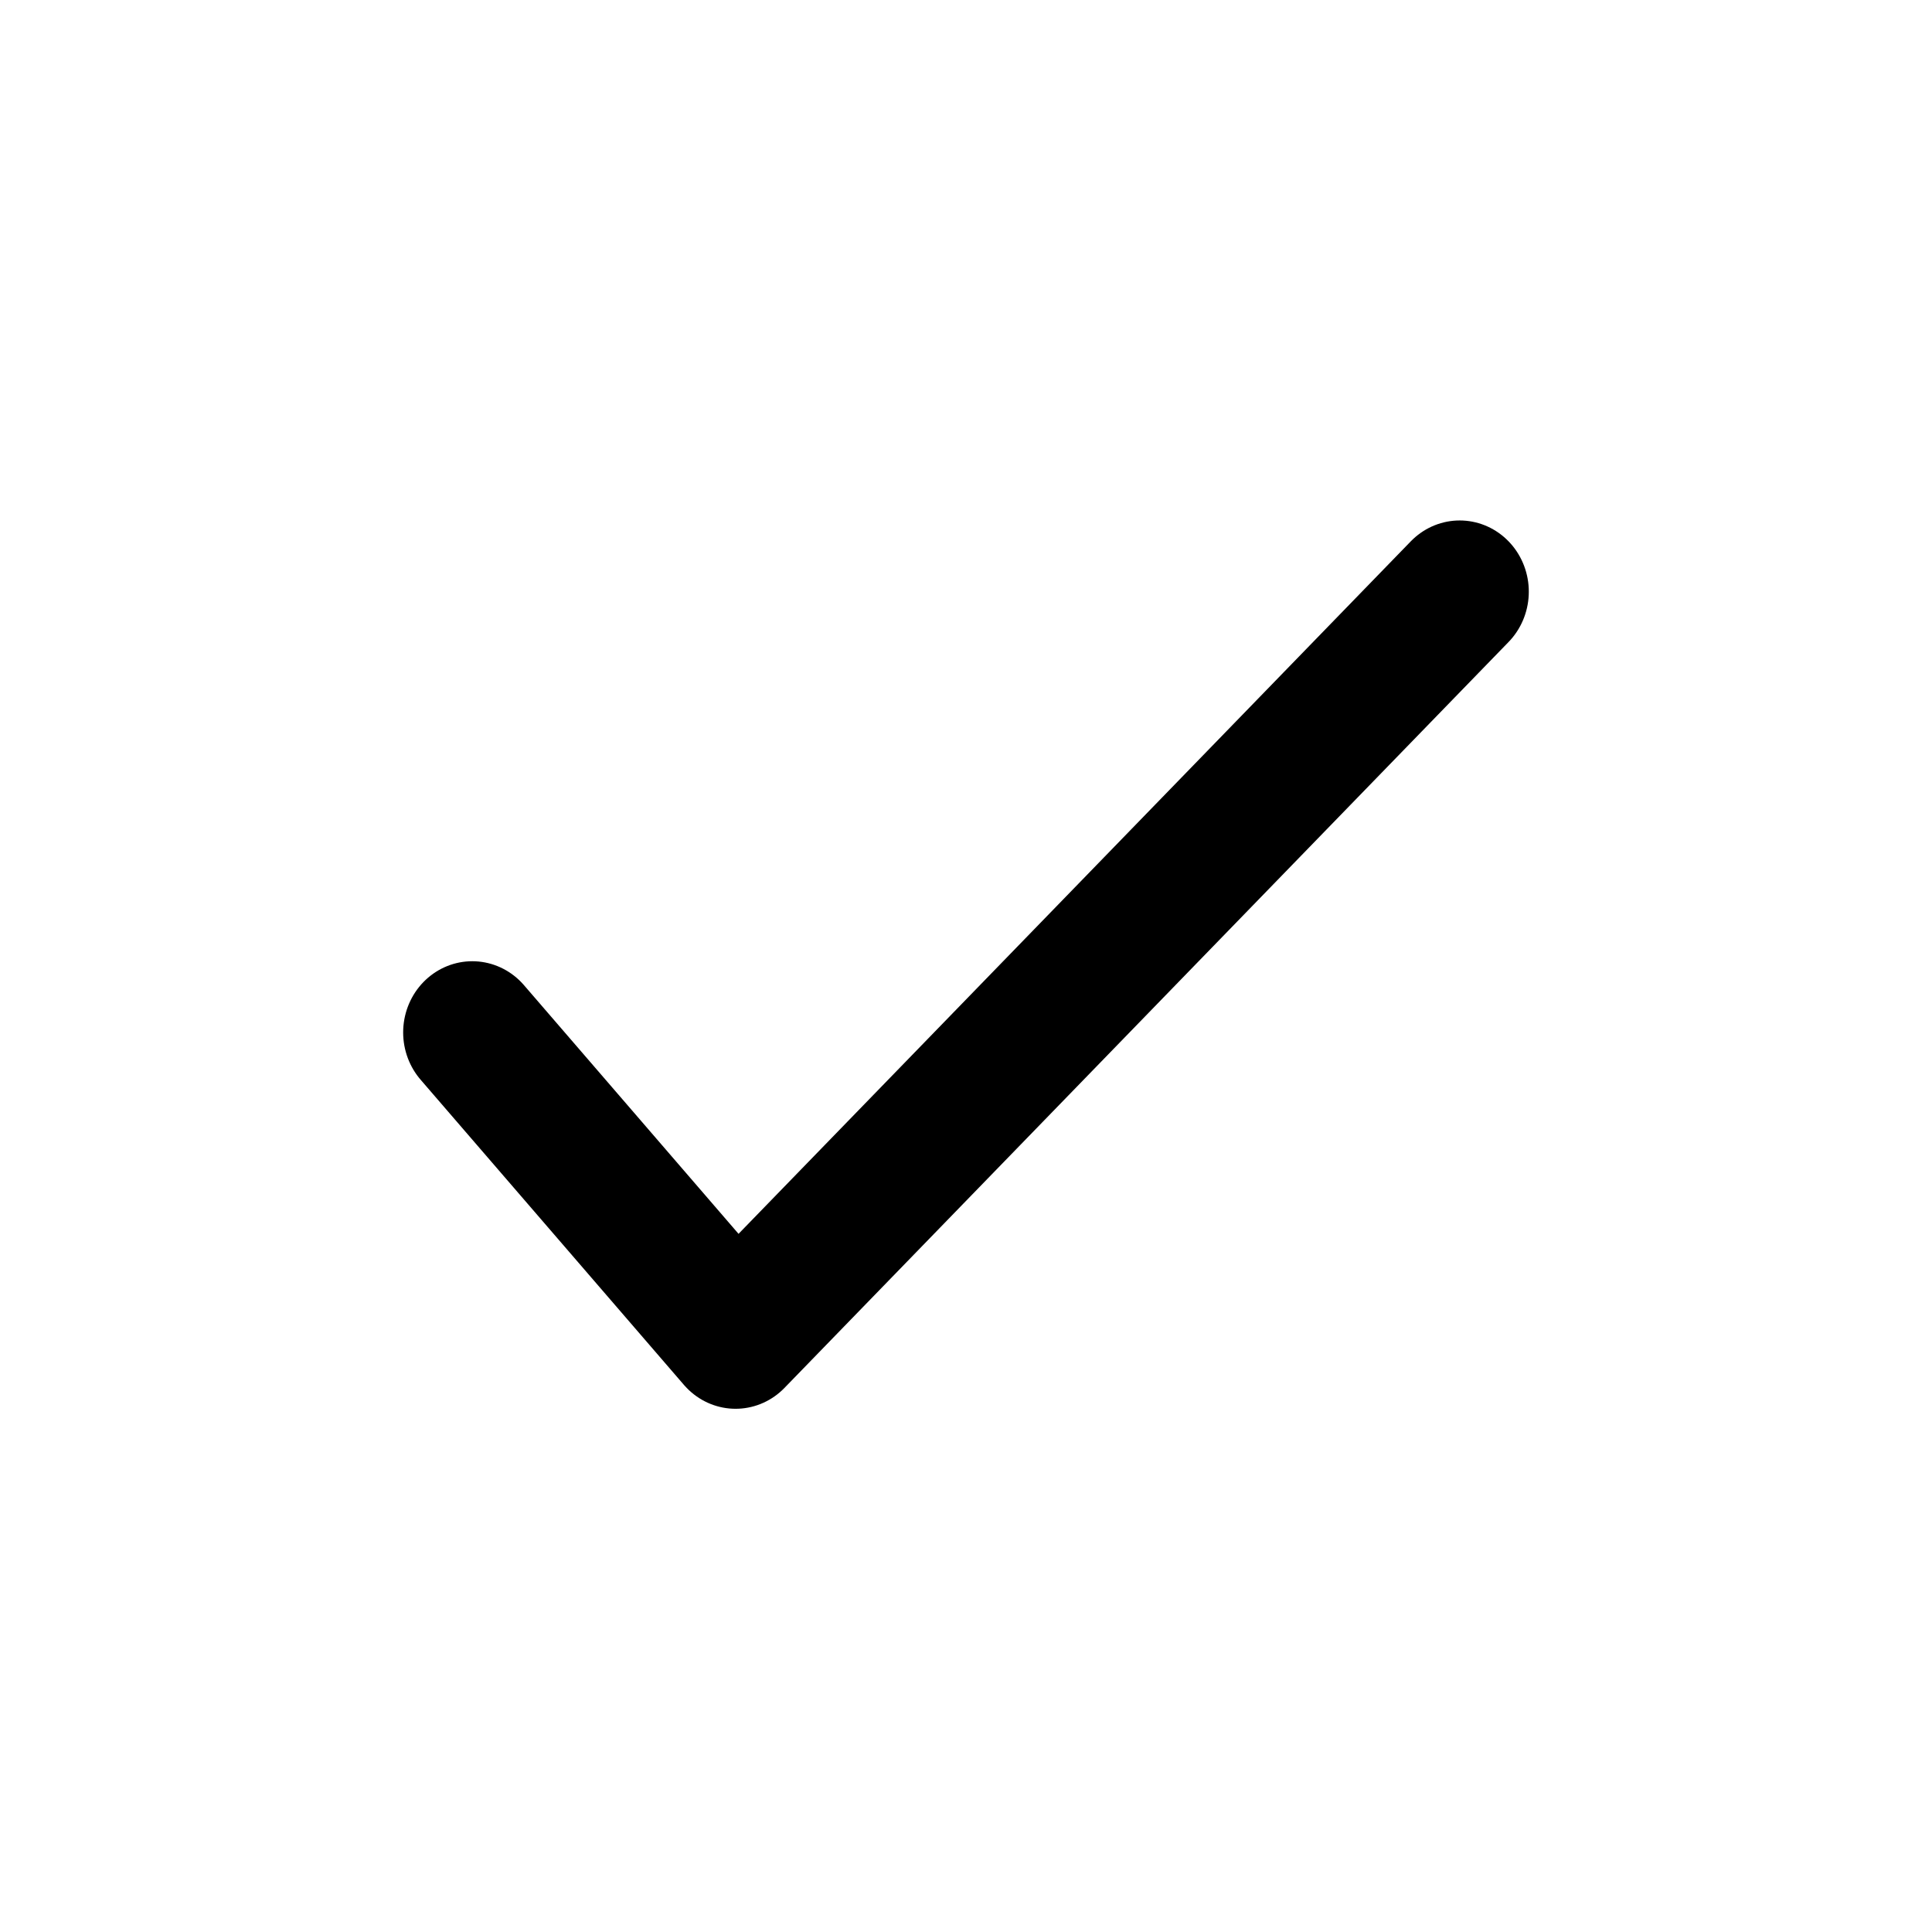
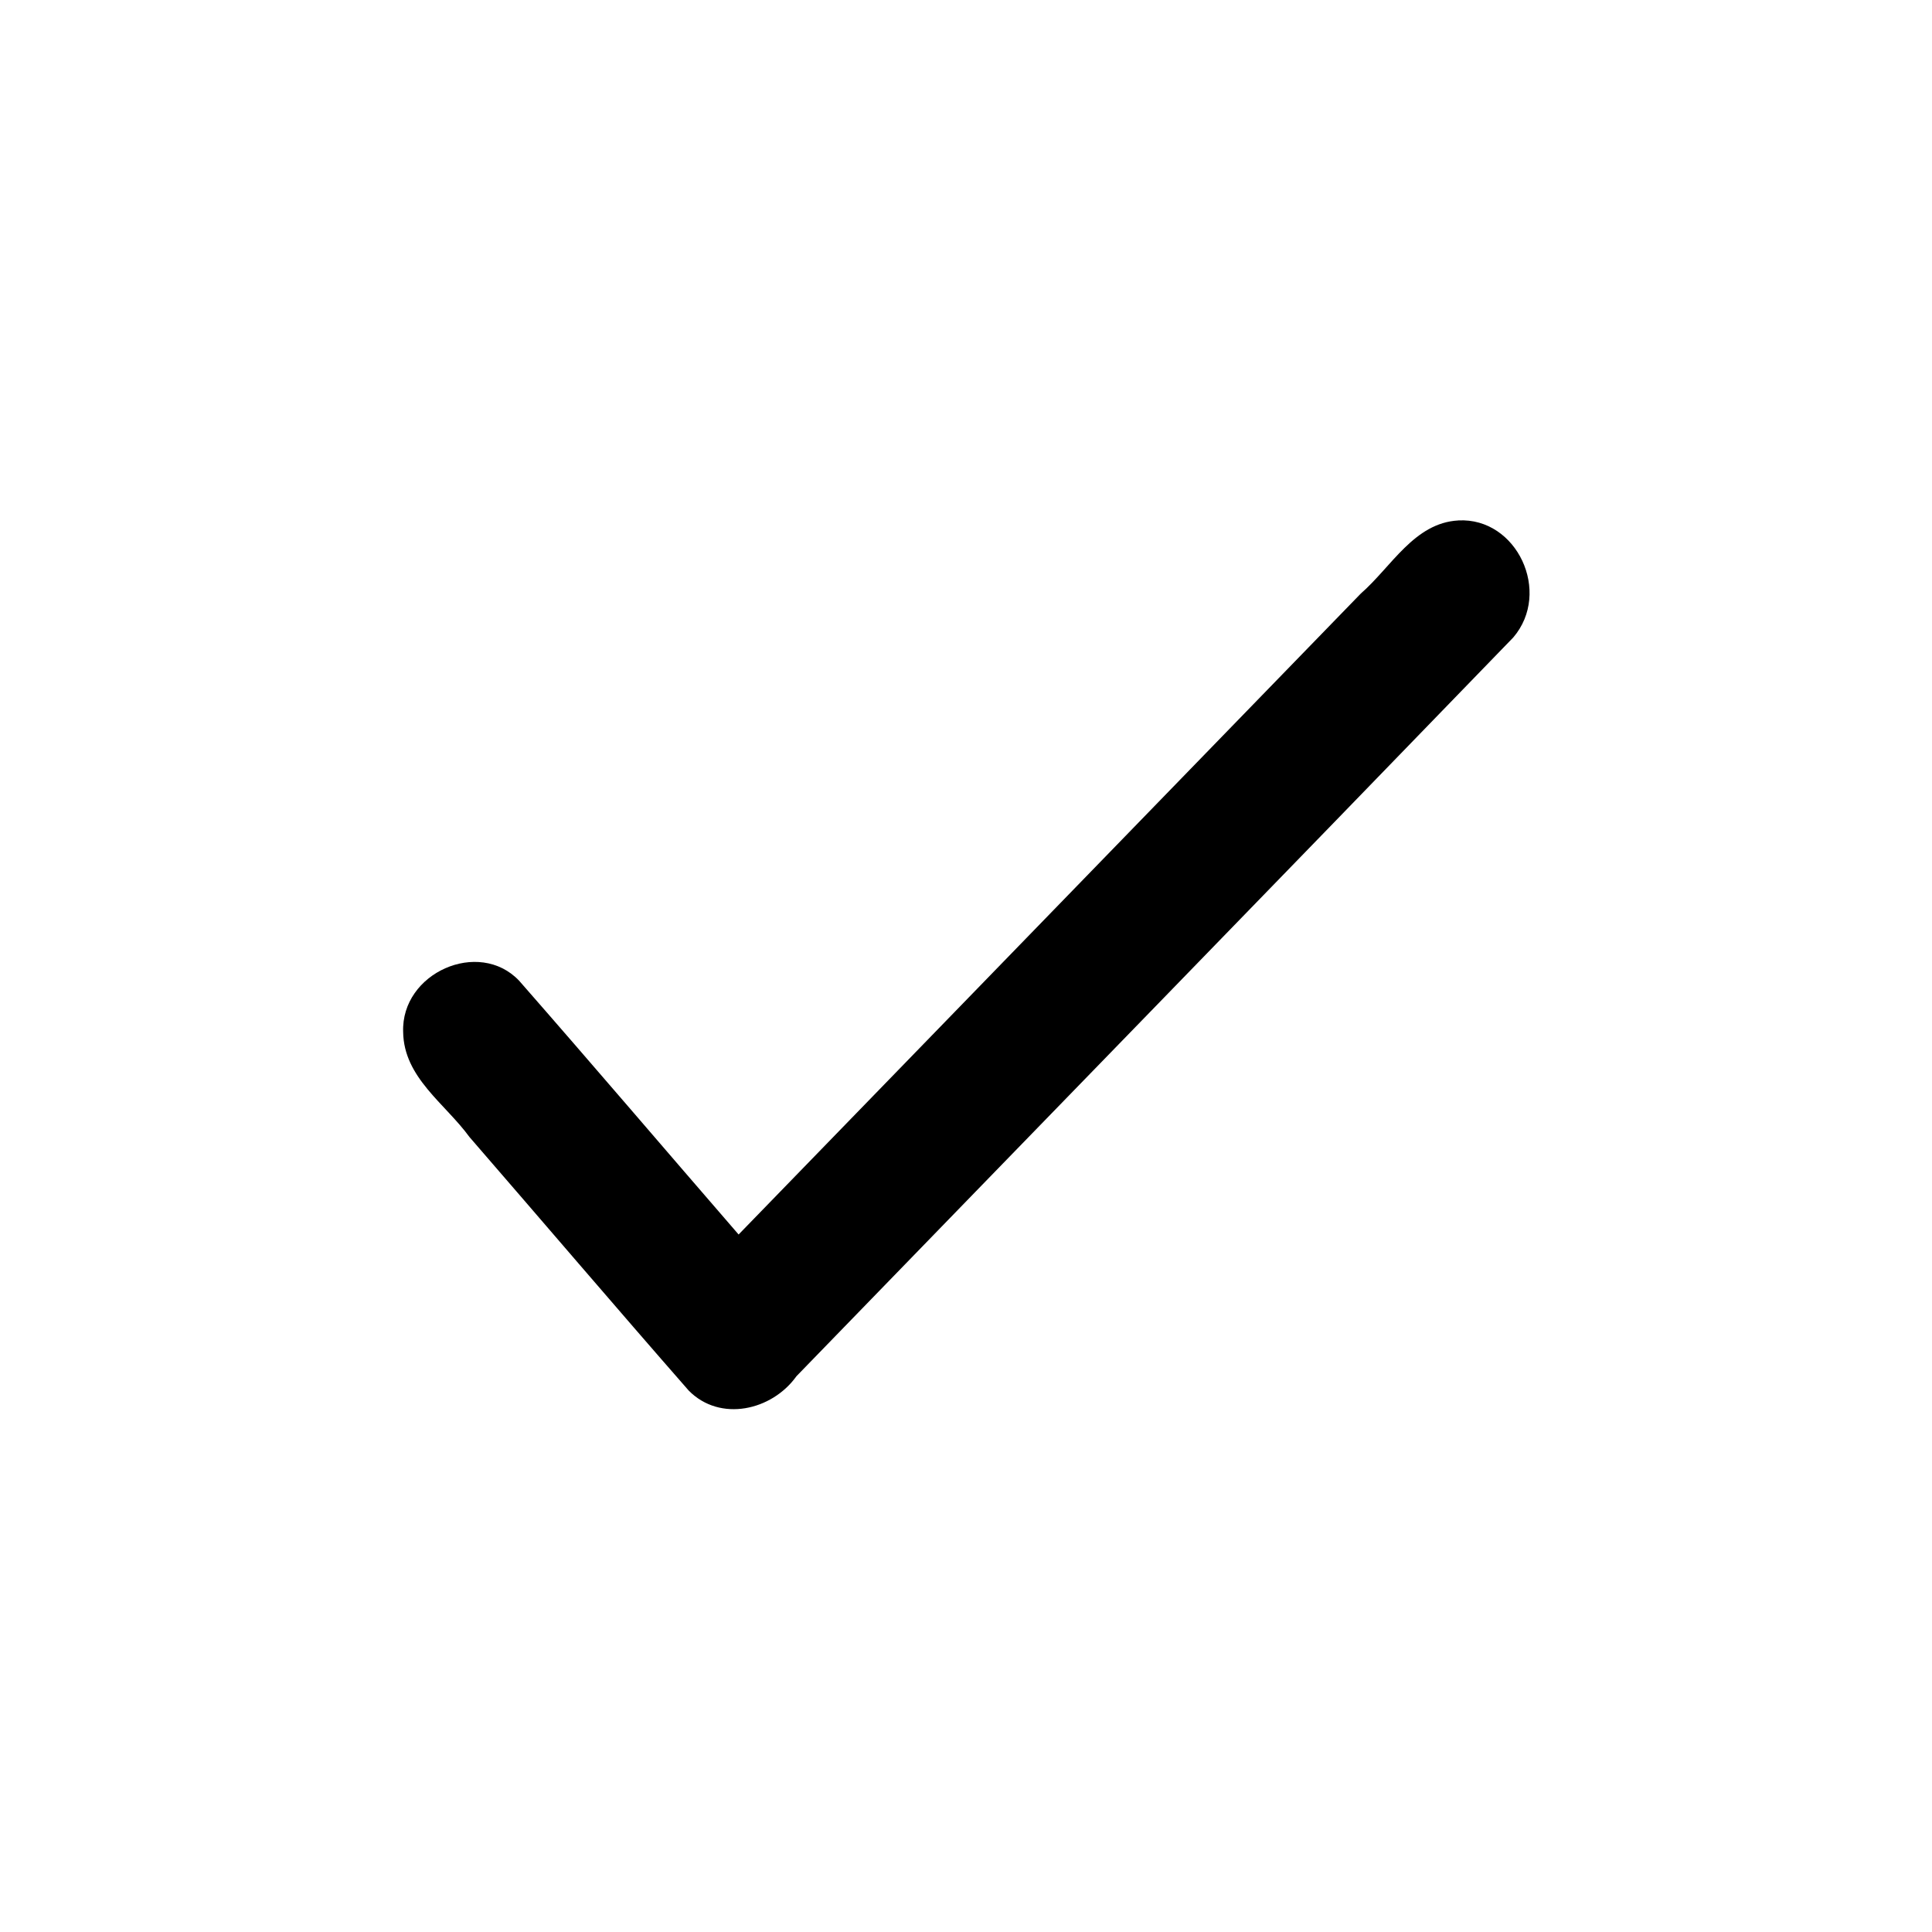
<svg xmlns="http://www.w3.org/2000/svg" height="48" width="48" version="1.1" viewBox="0 0 48 48">
  <g transform="matrix(.81773 0 0 .84237 3.5562 -843.17)">
-     <path stroke-linejoin="round" d="m10 1031.4 8 9 22-22" stroke="#000000" stroke-linecap="round" stroke-width="4.2" fill="none" />
+     <path style="color-rendering:auto;text-decoration-color:#000000;color:#000000;shape-rendering:auto;solid-color:#000000;text-decoration-line:none;fill:#000000;mix-blend-mode:normal;block-progression:tb;text-indent:0;image-rendering:auto;white-space:normal;text-decoration-style:solid;isolation:auto;text-transform:none" d="m39.959 1016.3c-1.339 0.07-2.033 1.369-2.962 2.155l-18.905 18.905c-2.225-2.493-4.43-5.005-6.669-7.486-1.221-1.249-3.589-0.231-3.523 1.514 0.019 1.345 1.279 2.113 2.014 3.096 2.224 2.491 4.427 5.001 6.663 7.48 0.953 0.938 2.527 0.589 3.272-0.424 7.258-7.265 14.53-14.516 21.779-21.789 1.176-1.334 0.112-3.543-1.668-3.452z" />
  </g>
</svg>
